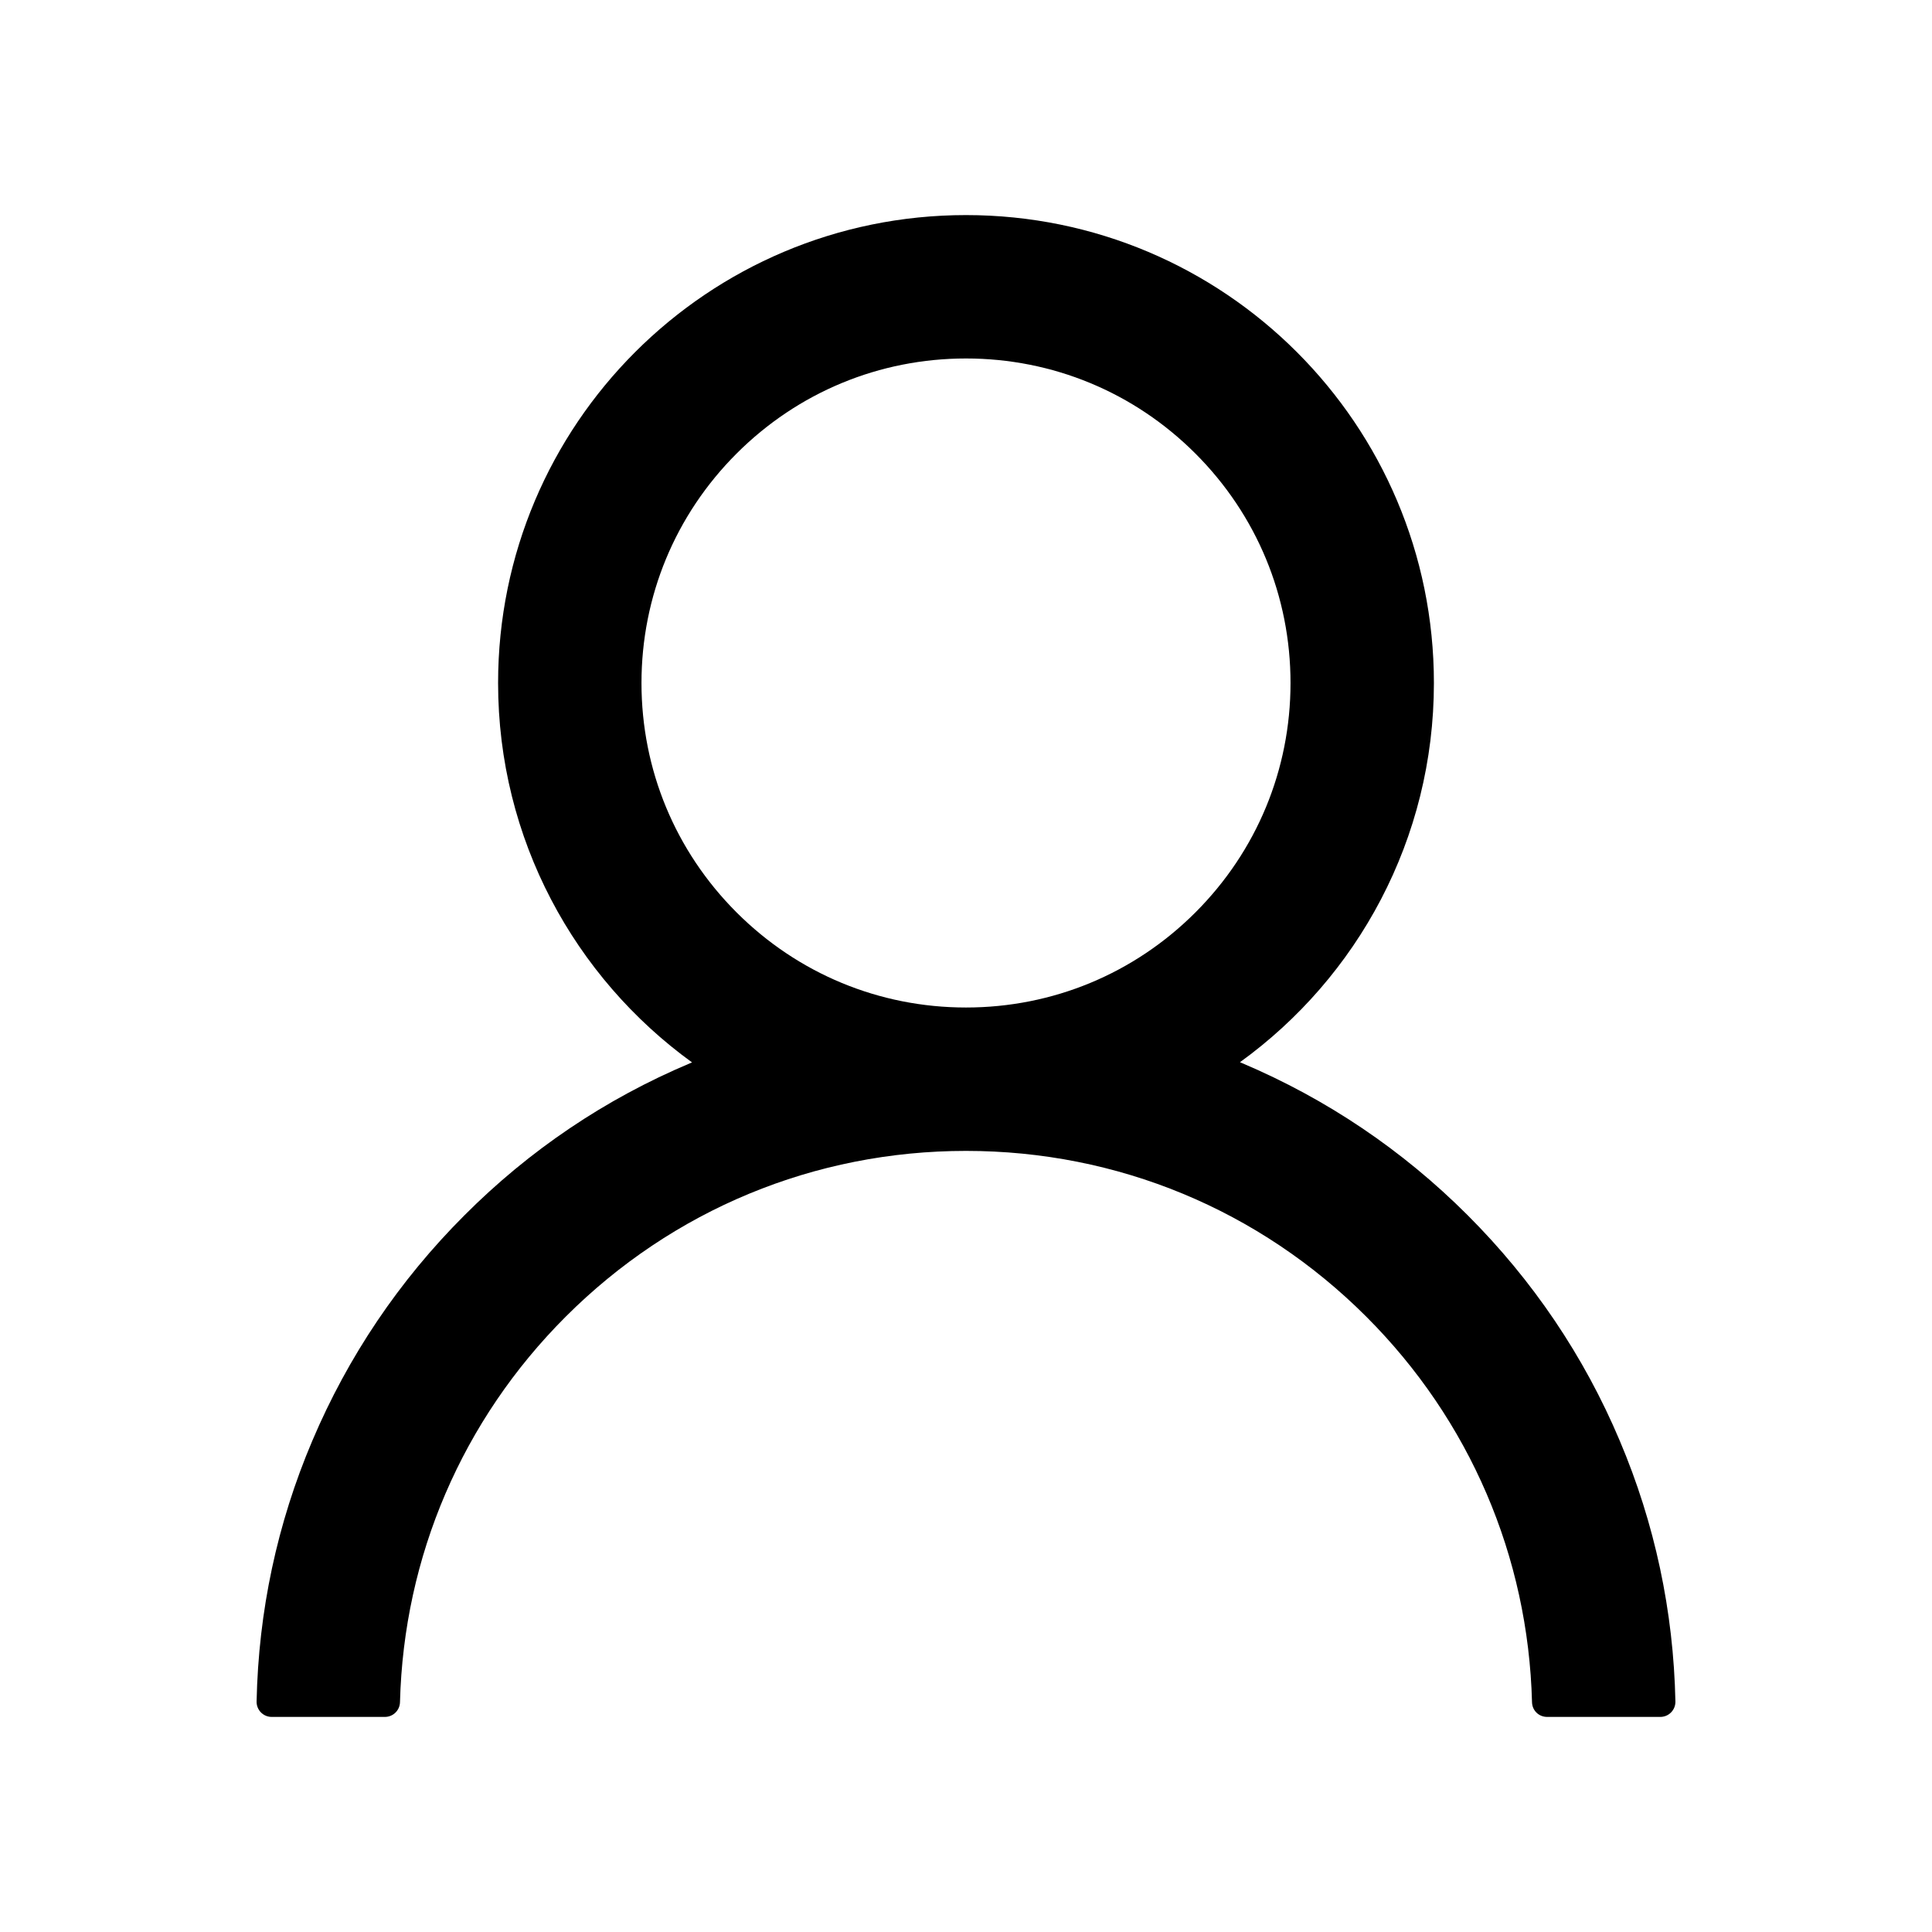
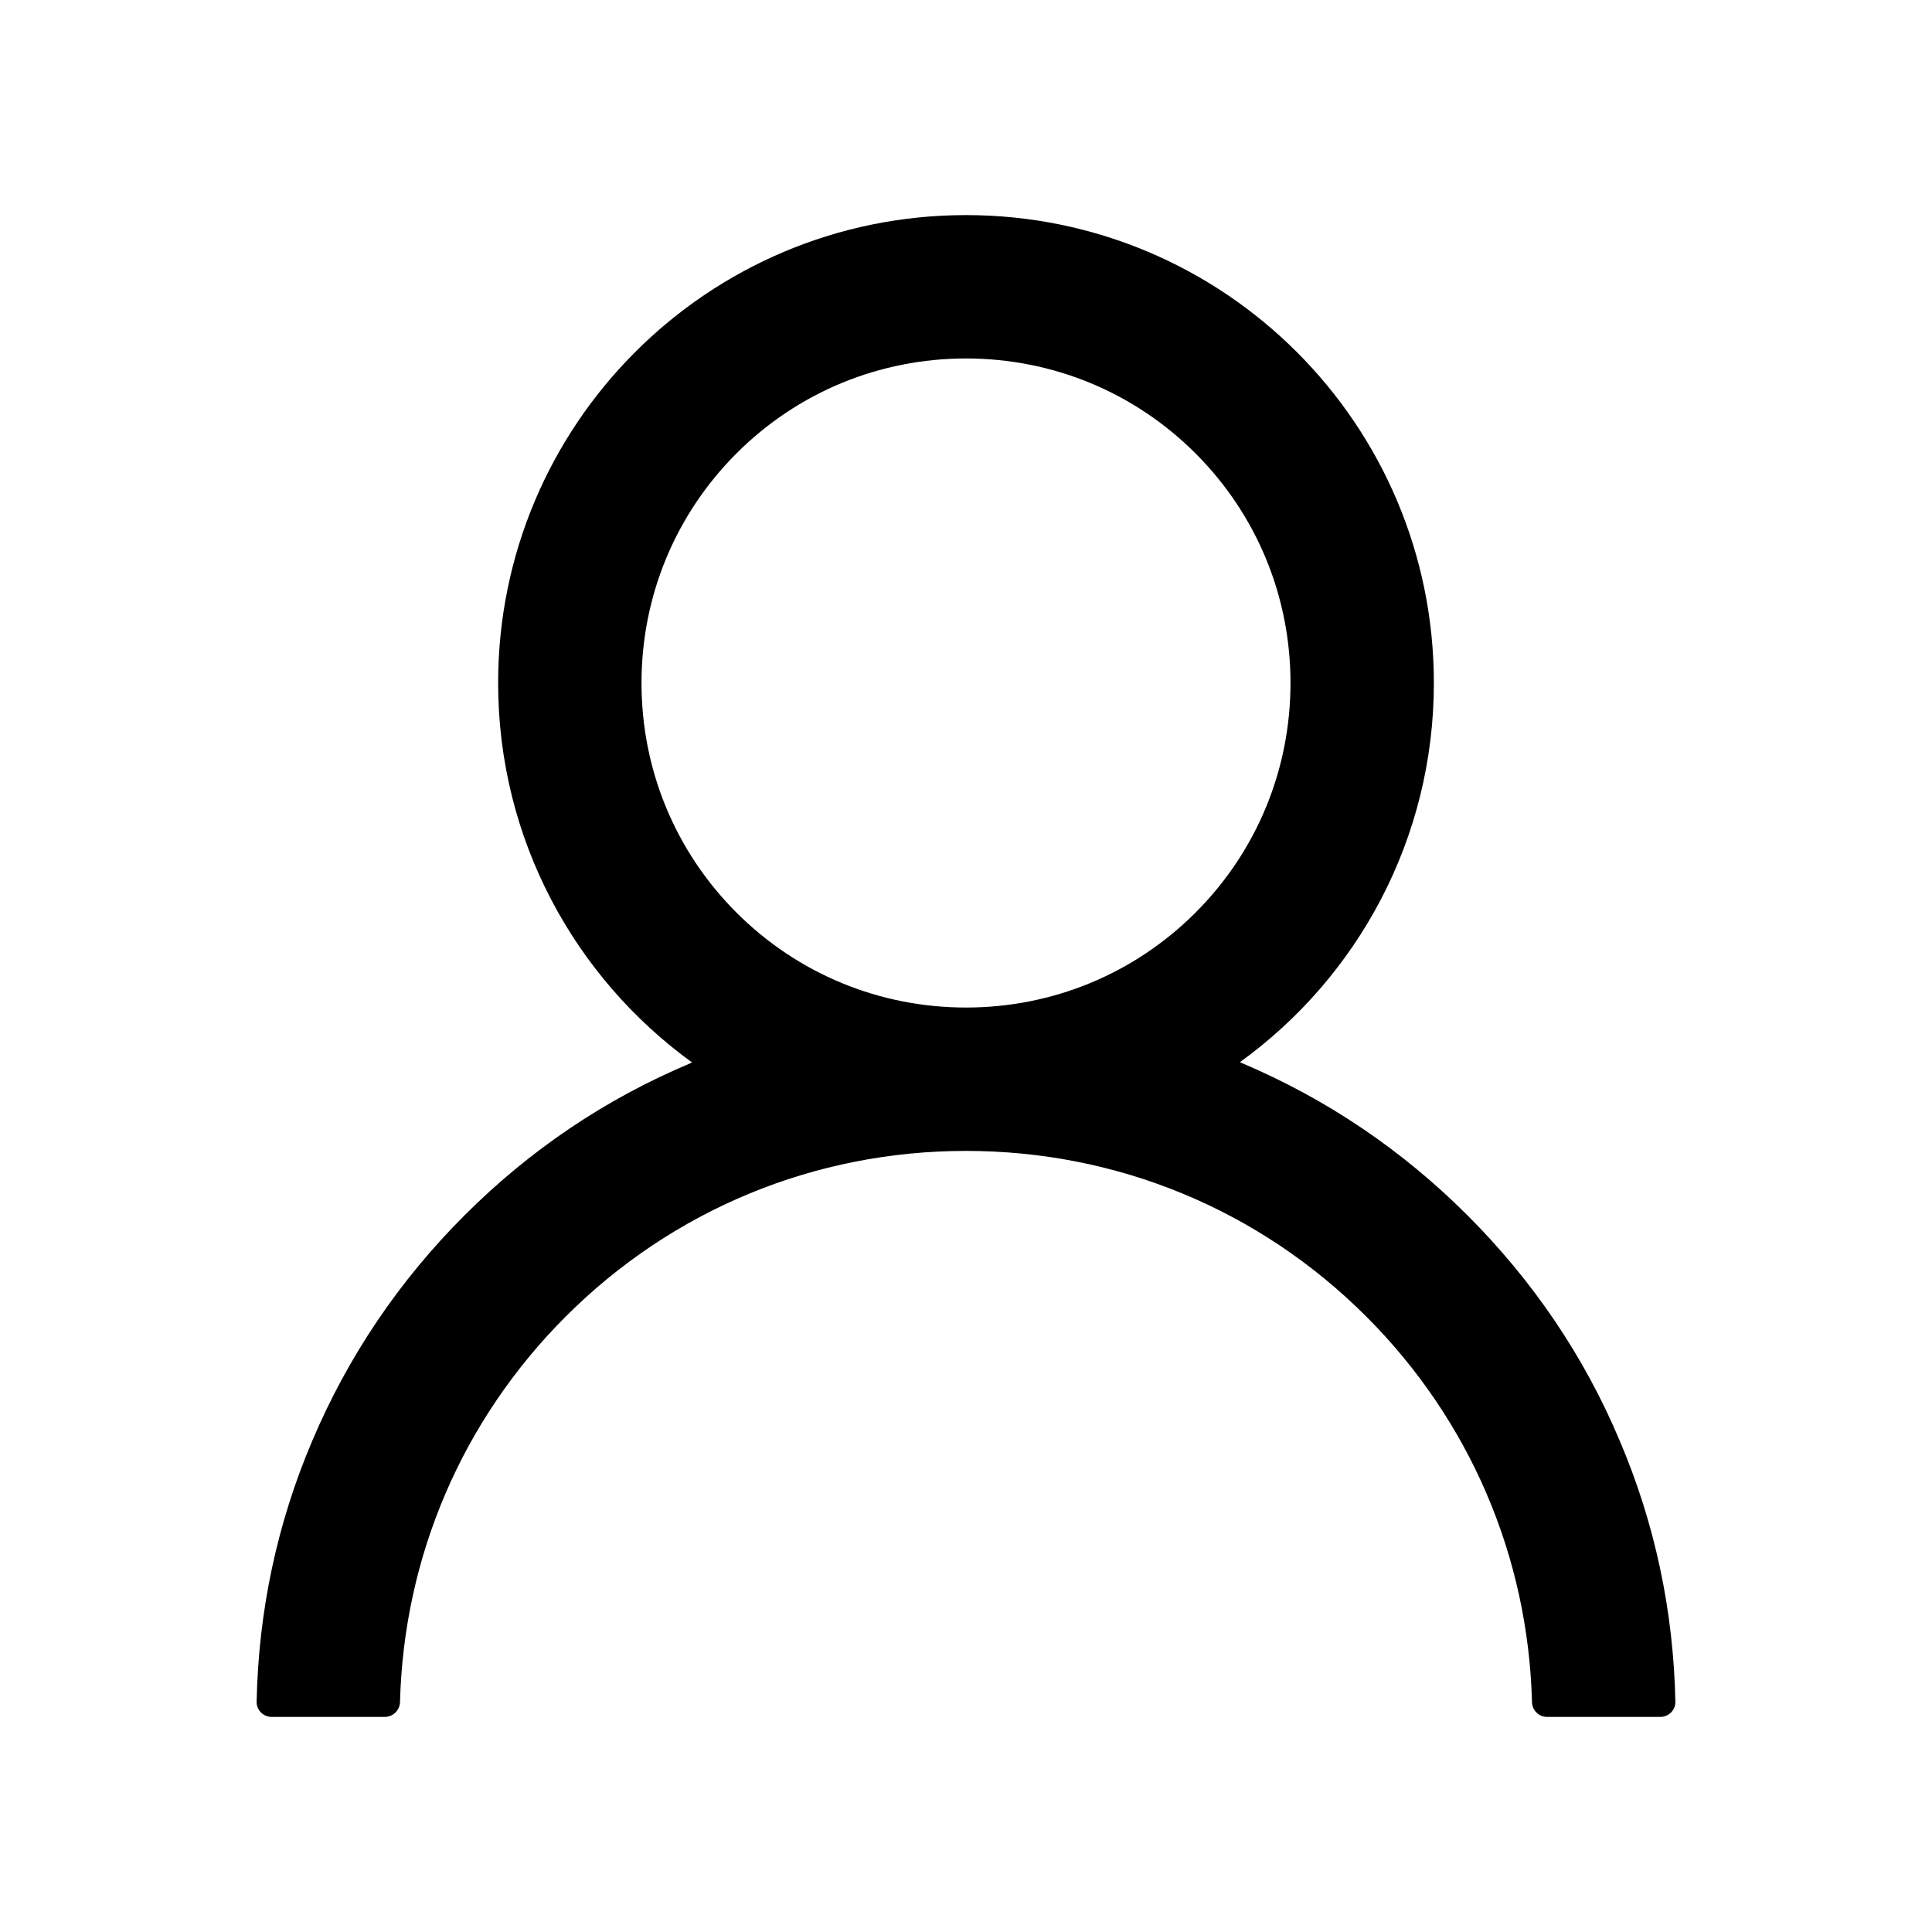
- <svg xmlns="http://www.w3.org/2000/svg" t="1652685355095" class="icon" viewBox="0 0 1024 1024" version="1.1" p-id="16063" width="200" height="200">
-   <defs>
-     <style type="text/css" />
-   </defs>
-   <path d="M858.5 763.6c-18.9-44.8-46.1-85-80.6-119.5-34.5-34.5-74.7-61.6-119.5-80.6-0.4-0.2-0.8-0.3-1.2-0.5C719.5 518 760 444.7 760 362c0-137-111-248-248-248S264 225 264 362c0 82.7 40.5 156 102.8 201.1-0.4 0.2-0.8 0.3-1.2 0.5-44.8 18.9-85 46-119.5 80.6-34.5 34.5-61.6 74.7-80.6 119.5C146.9 807.5 137 854 136 901.8c-0.1 4.5 3.5 8.2 8 8.2h60c4.4 0 7.9-3.5 8-7.8 2-77.2 33-149.5 87.8-204.3 56.7-56.7 132-87.9 212.2-87.9s155.5 31.2 212.2 87.9C779 752.7 810 825 812 902.2c0.1 4.4 3.6 7.8 8 7.8h60c4.5 0 8.1-3.7 8-8.2-1-47.8-10.9-94.3-29.5-138.2zM512 534c-45.9 0-89.1-17.9-121.6-50.4S340 407.9 340 362c0-45.9 17.9-89.1 50.4-121.6S466.1 190 512 190s89.1 17.9 121.6 50.4S684 316.1 684 362c0 45.9-17.9 89.1-50.4 121.6S557.9 534 512 534z" p-id="16064" />
+ <svg xmlns="http://www.w3.org/2000/svg" width="24px" height="24px" viewBox="0 0 24 24" version="1.1">
+   <g id="surface1">
+     <path style=" stroke:none;fill-rule:nonzero;fill:rgb(0%,0%,0%);fill-opacity:1;" d="M 20.121 17.898 C 19.68 16.848 19.039 15.906 18.23 15.098 C 17.422 14.289 16.48 13.652 15.43 13.207 C 15.422 13.203 15.414 13.199 15.402 13.195 C 16.863 12.141 17.812 10.422 17.812 8.484 C 17.812 5.273 15.211 2.672 12 2.672 C 8.789 2.672 6.188 5.273 6.188 8.484 C 6.188 10.422 7.137 12.141 8.598 13.199 C 8.586 13.203 8.578 13.203 8.57 13.211 C 7.52 13.652 6.578 14.289 5.77 15.098 C 4.961 15.906 4.324 16.848 3.879 17.898 C 3.441 18.926 3.211 20.016 3.188 21.137 C 3.184 21.242 3.27 21.328 3.375 21.328 L 4.781 21.328 C 4.883 21.328 4.965 21.246 4.969 21.145 C 5.016 19.336 5.742 17.641 7.027 16.355 C 8.355 15.027 10.121 14.297 12 14.297 C 13.879 14.297 15.645 15.027 16.973 16.355 C 18.258 17.641 18.984 19.336 19.031 21.145 C 19.035 21.25 19.117 21.328 19.219 21.328 L 20.625 21.328 C 20.73 21.328 20.816 21.242 20.812 21.137 C 20.789 20.016 20.559 18.926 20.121 17.898 Z M 12 12.516 C 10.926 12.516 9.91 12.098 9.148 11.336 C 8.387 10.574 7.969 9.559 7.969 8.484 C 7.969 7.41 8.387 6.395 9.148 5.633 C 9.91 4.871 10.926 4.453 12 4.453 C 13.074 4.453 14.09 4.871 14.852 5.633 C 15.613 6.395 16.031 7.41 16.031 8.484 C 16.031 9.559 15.613 10.574 14.852 11.336 C 14.09 12.098 13.074 12.516 12 12.516 Z M 12 12.516 " />
+   </g>
</svg>
